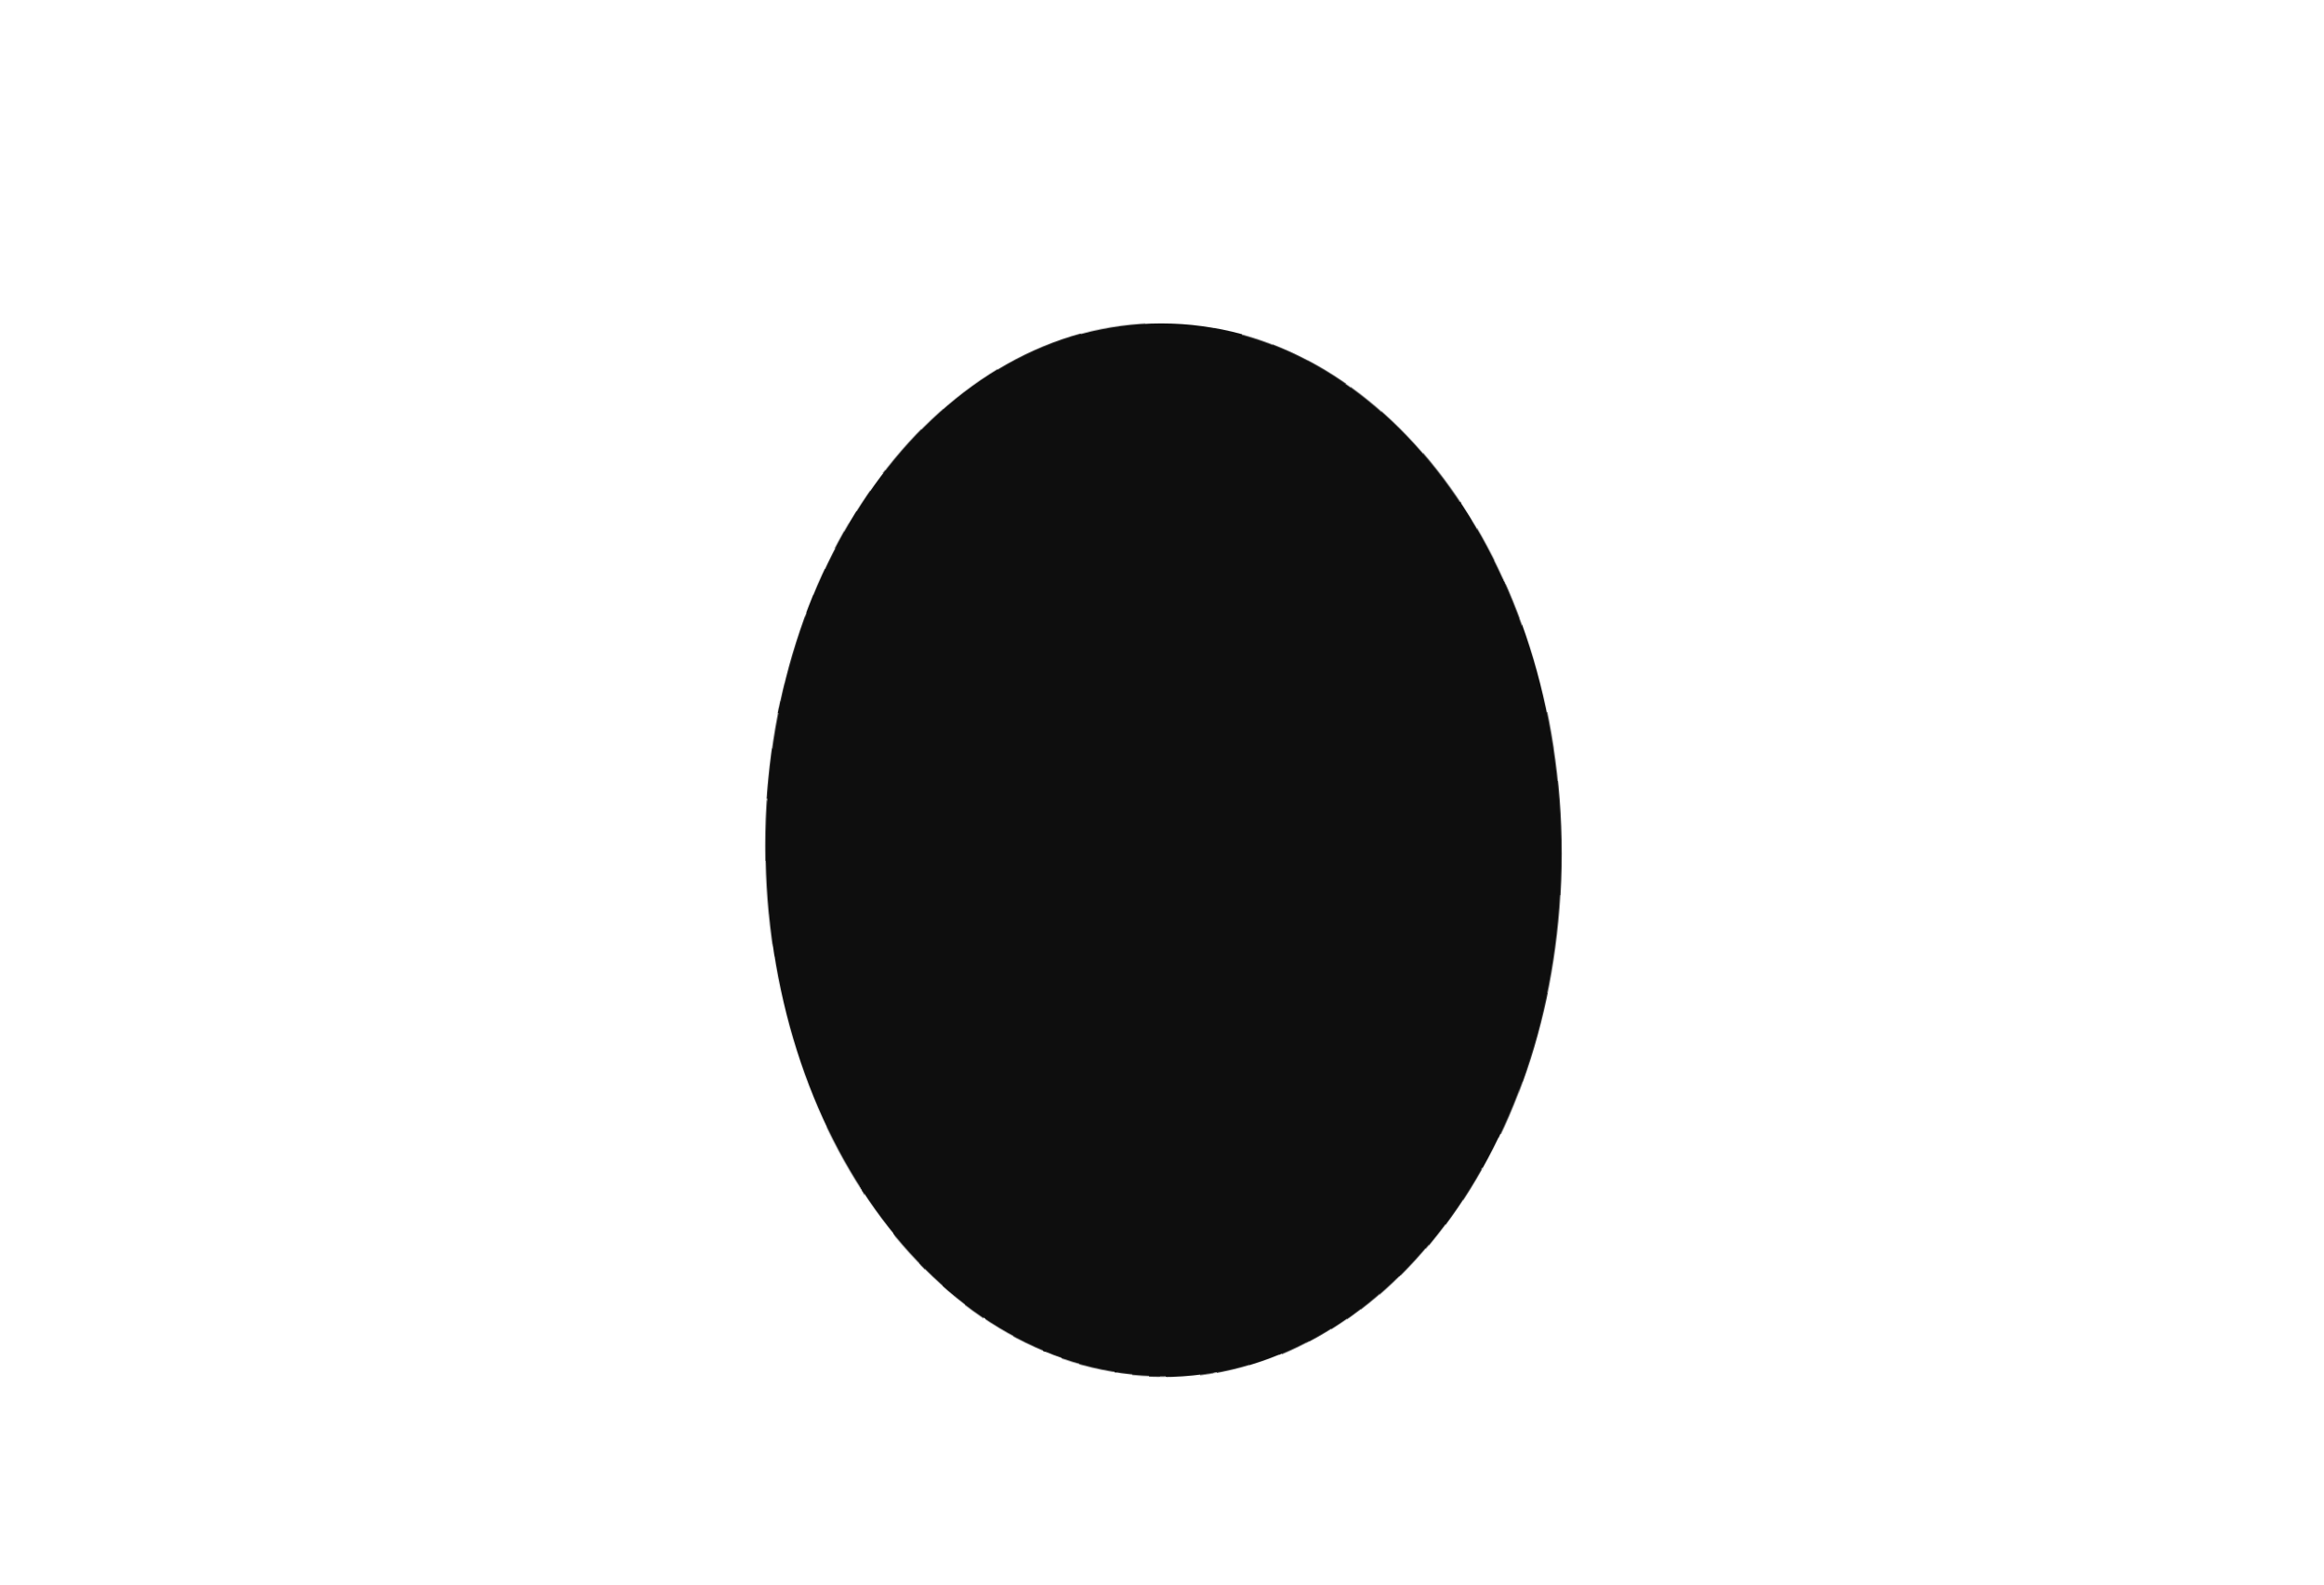
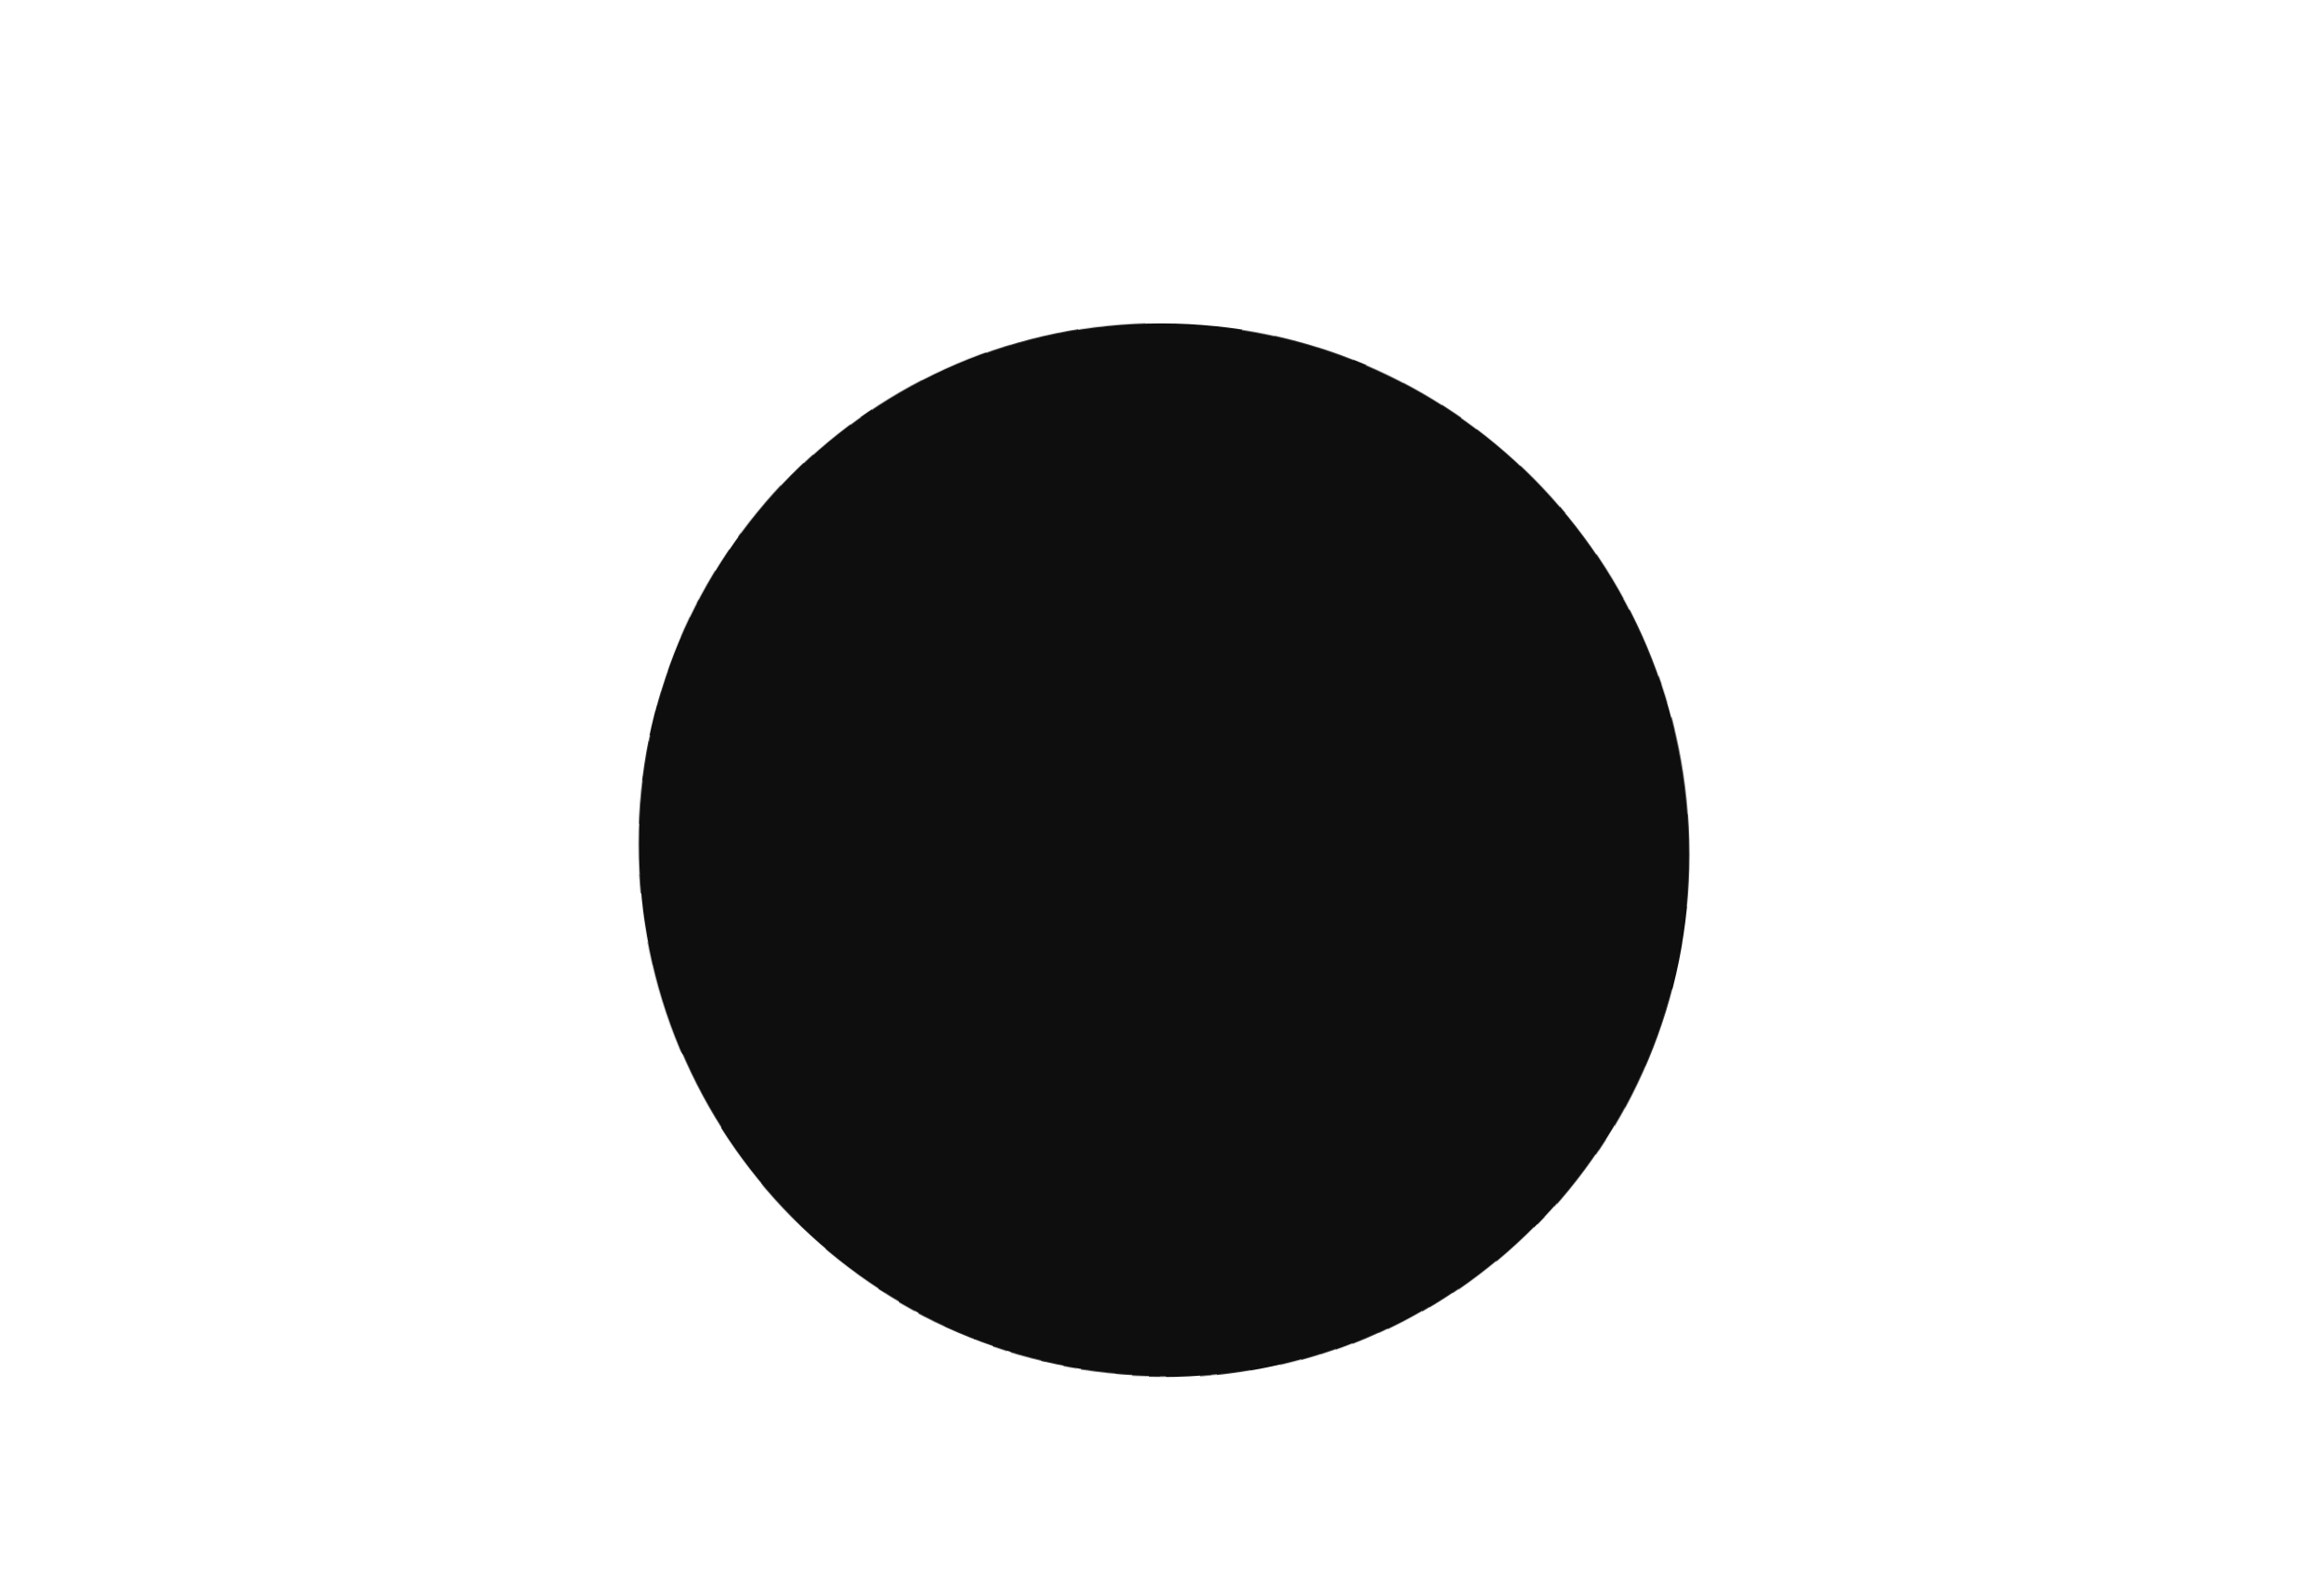
<svg xmlns="http://www.w3.org/2000/svg" viewBox="0 0 44 30" width="44" height="30">
  <defs>
    <filter id="ink" x="-30%" y="-30%" width="160%" height="160%">
      <feTurbulence type="fractalNoise" baseFrequency="0.02" numOctaves="1" seed="3" result="n" />
      <feDisplacementMap in="SourceGraphic" in2="n" scale="1.1" xChannelSelector="R" yChannelSelector="G" />
    </filter>
  </defs>
  <g filter="url(#ink)">
-     <ellipse cx="22" cy="16" rx="7.5" ry="10" fill="#0e0e0e" />
+     <ellipse cx="22" cy="16" rx="9.9" ry="10" fill="#0e0e0e" />
  </g>
</svg>
